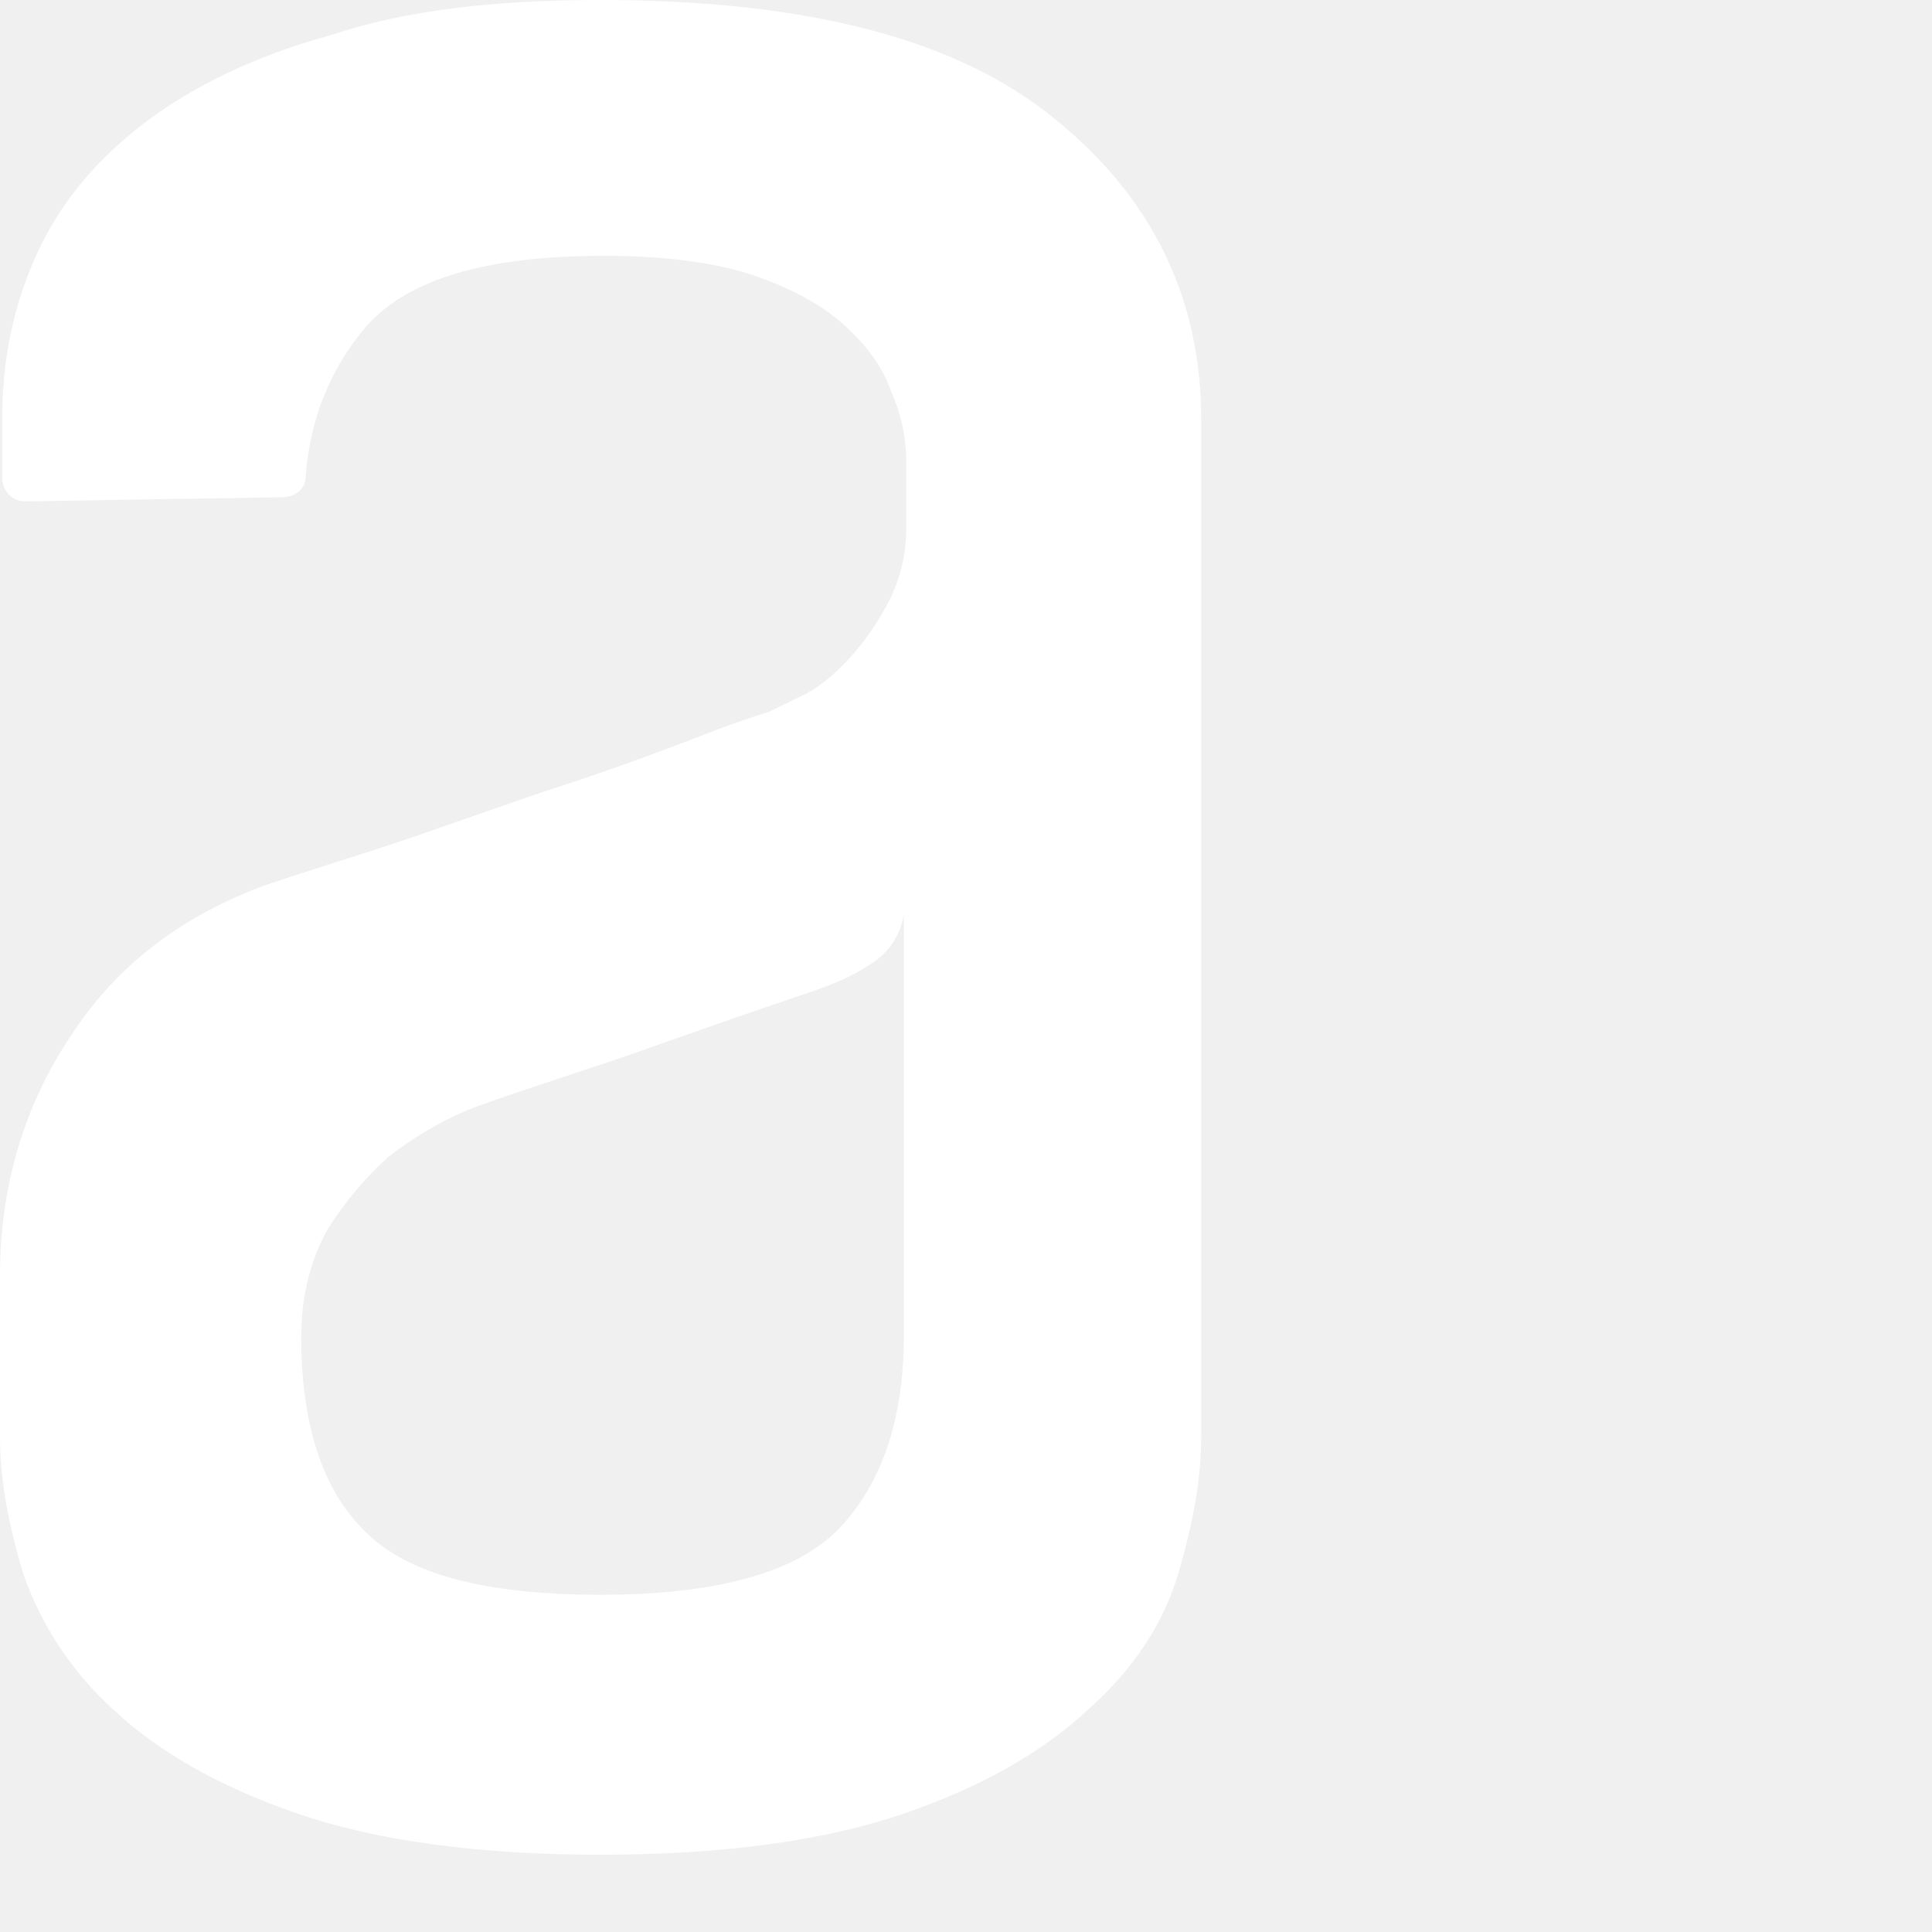
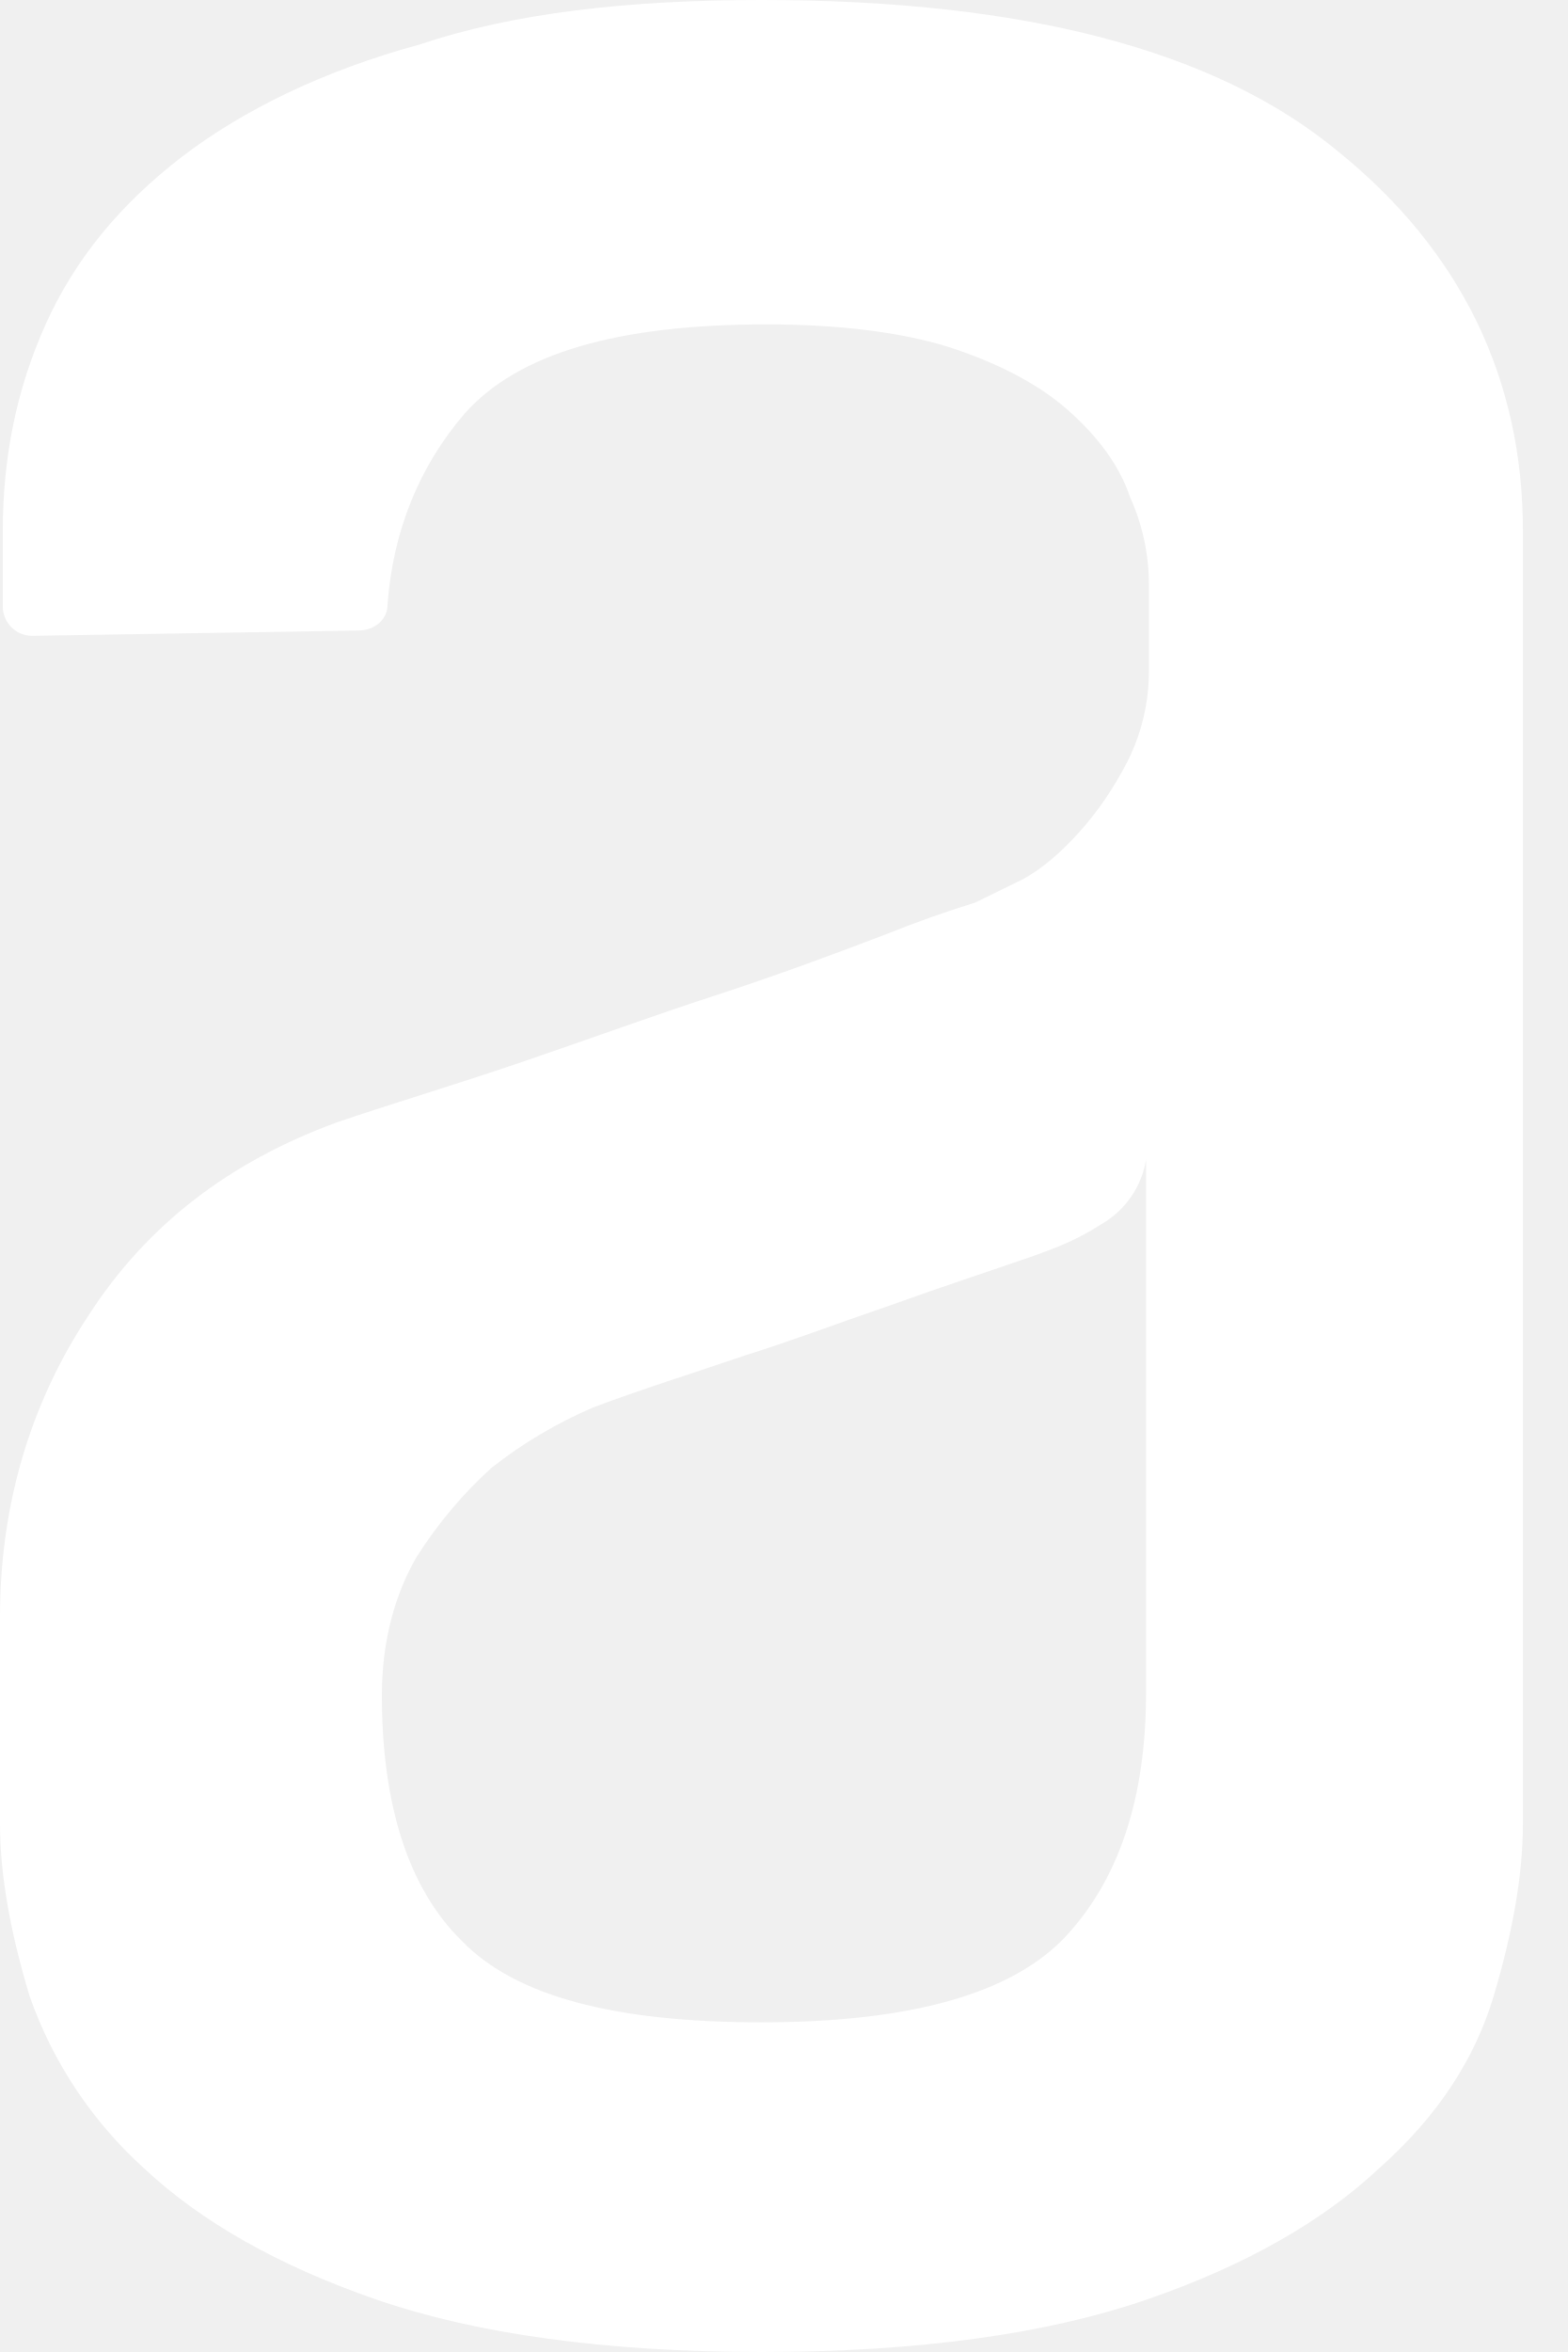
- <svg xmlns="http://www.w3.org/2000/svg" width="50" height="50" fill="none">
-   <path fill-rule="evenodd" clip-rule="evenodd" d="M23.396 23.653C23.352 23.931 23.247 24.196 23.086 24.427C22.926 24.659 22.715 24.851 22.47 24.99C21.977 25.309 21.545 25.468 21.108 25.627C20.177 25.949 19.197 26.27 18.161 26.643C17.069 27.016 16.089 27.389 15.215 27.659C14.125 28.031 13.089 28.353 12.104 28.725C11.363 29.043 10.667 29.456 10.034 29.954C9.446 30.488 8.932 31.098 8.507 31.77C8.07 32.515 7.795 33.477 7.795 34.597C7.795 36.842 8.34 38.549 9.433 39.616C10.523 40.74 12.544 41.272 15.539 41.272C18.593 41.272 20.666 40.686 21.761 39.511C22.848 38.336 23.393 36.683 23.393 34.549V23.653H23.396ZM15.541 0C20.889 0 24.815 1.016 27.322 3.098C29.831 5.129 31.086 7.741 31.086 10.837V37.215C31.086 38.282 30.87 39.457 30.489 40.737C30.104 42.023 29.343 43.195 28.142 44.259C26.998 45.331 25.417 46.239 23.398 46.933C21.38 47.627 18.763 48 15.544 48C12.33 48 9.708 47.627 7.692 46.933C5.677 46.239 4.093 45.331 2.949 44.259C1.885 43.3 1.078 42.089 0.604 40.737C0.219 39.459 0 38.284 0 37.217V33.001C0 30.756 0.599 28.674 1.8 26.856C3 24.99 4.689 23.709 6.872 22.907C7.962 22.535 9.217 22.162 10.633 21.681C12.053 21.198 13.359 20.717 14.67 20.293C15.981 19.863 17.125 19.434 18.105 19.059C18.696 18.822 19.296 18.609 19.904 18.421L20.887 17.94C21.272 17.727 21.65 17.405 22.033 16.979C22.414 16.555 22.74 16.074 23.015 15.539C23.306 14.96 23.456 14.32 23.452 13.672V11.963C23.456 11.336 23.325 10.716 23.067 10.145C22.851 9.502 22.414 8.916 21.815 8.384C21.216 7.849 20.395 7.422 19.416 7.098C18.434 6.782 17.128 6.62 15.652 6.62C12.598 6.62 10.579 7.212 9.489 8.435C8.564 9.505 8.019 10.839 7.911 12.333C7.911 12.654 7.638 12.868 7.309 12.868L0.658 12.976C0.5 12.976 0.348 12.915 0.236 12.804C0.123 12.693 0.059 12.542 0.057 12.384V10.842C0.057 9.343 0.332 7.955 0.931 6.62C1.532 5.283 2.46 4.165 3.712 3.201C4.967 2.242 6.605 1.442 8.566 0.908C10.477 0.265 12.821 0 15.547 0H15.541Z" fill="#FFFFFF" />
+ <svg xmlns="http://www.w3.org/2000/svg" width="32" height="48" viewBox="0 0 32 48" fill="none">
+   <path fill-rule="evenodd" clip-rule="evenodd" d="M23.396 23.653C23.352 23.931 23.247 24.196 23.086 24.427C22.926 24.659 22.715 24.851 22.47 24.99C21.977 25.309 21.545 25.468 21.108 25.627C20.177 25.949 19.197 26.27 18.161 26.643C17.069 27.016 16.089 27.389 15.215 27.659C14.125 28.031 13.089 28.353 12.104 28.725C11.363 29.043 10.667 29.456 10.034 29.954C9.446 30.488 8.932 31.098 8.507 31.77C8.07 32.515 7.795 33.477 7.795 34.597C7.795 36.842 8.34 38.549 9.433 39.616C10.523 40.74 12.544 41.272 15.539 41.272C18.593 41.272 20.666 40.686 21.761 39.511C22.848 38.336 23.393 36.683 23.393 34.549V23.653H23.396ZM15.541 0C20.889 0 24.815 1.016 27.322 3.098C29.831 5.129 31.086 7.741 31.086 10.837V37.215C31.086 38.282 30.87 39.457 30.489 40.737C30.104 42.023 29.343 43.195 28.142 44.259C26.998 45.331 25.417 46.239 23.398 46.933C21.38 47.627 18.763 48 15.544 48C12.33 48 9.708 47.627 7.692 46.933C5.677 46.239 4.093 45.331 2.949 44.259C1.885 43.3 1.078 42.089 0.604 40.737C0.219 39.459 0 38.284 0 37.217V33.001C0 30.756 0.599 28.674 1.8 26.856C3 24.99 4.689 23.709 6.872 22.907C7.962 22.535 9.217 22.162 10.633 21.681C12.053 21.198 13.359 20.717 14.67 20.293C15.981 19.863 17.125 19.434 18.105 19.059C18.696 18.822 19.296 18.609 19.904 18.421L20.887 17.94C21.272 17.727 21.65 17.405 22.033 16.979C22.414 16.555 22.74 16.074 23.015 15.539C23.306 14.96 23.456 14.32 23.452 13.672V11.963C23.456 11.336 23.325 10.716 23.067 10.145C22.851 9.502 22.414 8.916 21.815 8.384C21.216 7.849 20.395 7.422 19.416 7.098C18.434 6.782 17.128 6.62 15.652 6.62C12.598 6.62 10.579 7.212 9.489 8.435C8.564 9.505 8.019 10.839 7.911 12.333C7.911 12.654 7.638 12.868 7.309 12.868L0.658 12.976C0.5 12.976 0.348 12.915 0.236 12.804C0.123 12.693 0.059 12.542 0.057 12.384V10.842C0.057 9.343 0.332 7.955 0.931 6.62C1.532 5.283 2.46 4.165 3.712 3.201C4.967 2.242 6.605 1.442 8.566 0.908C10.477 0.265 12.821 0 15.547 0H15.541Z" fill="white" />
</svg>
